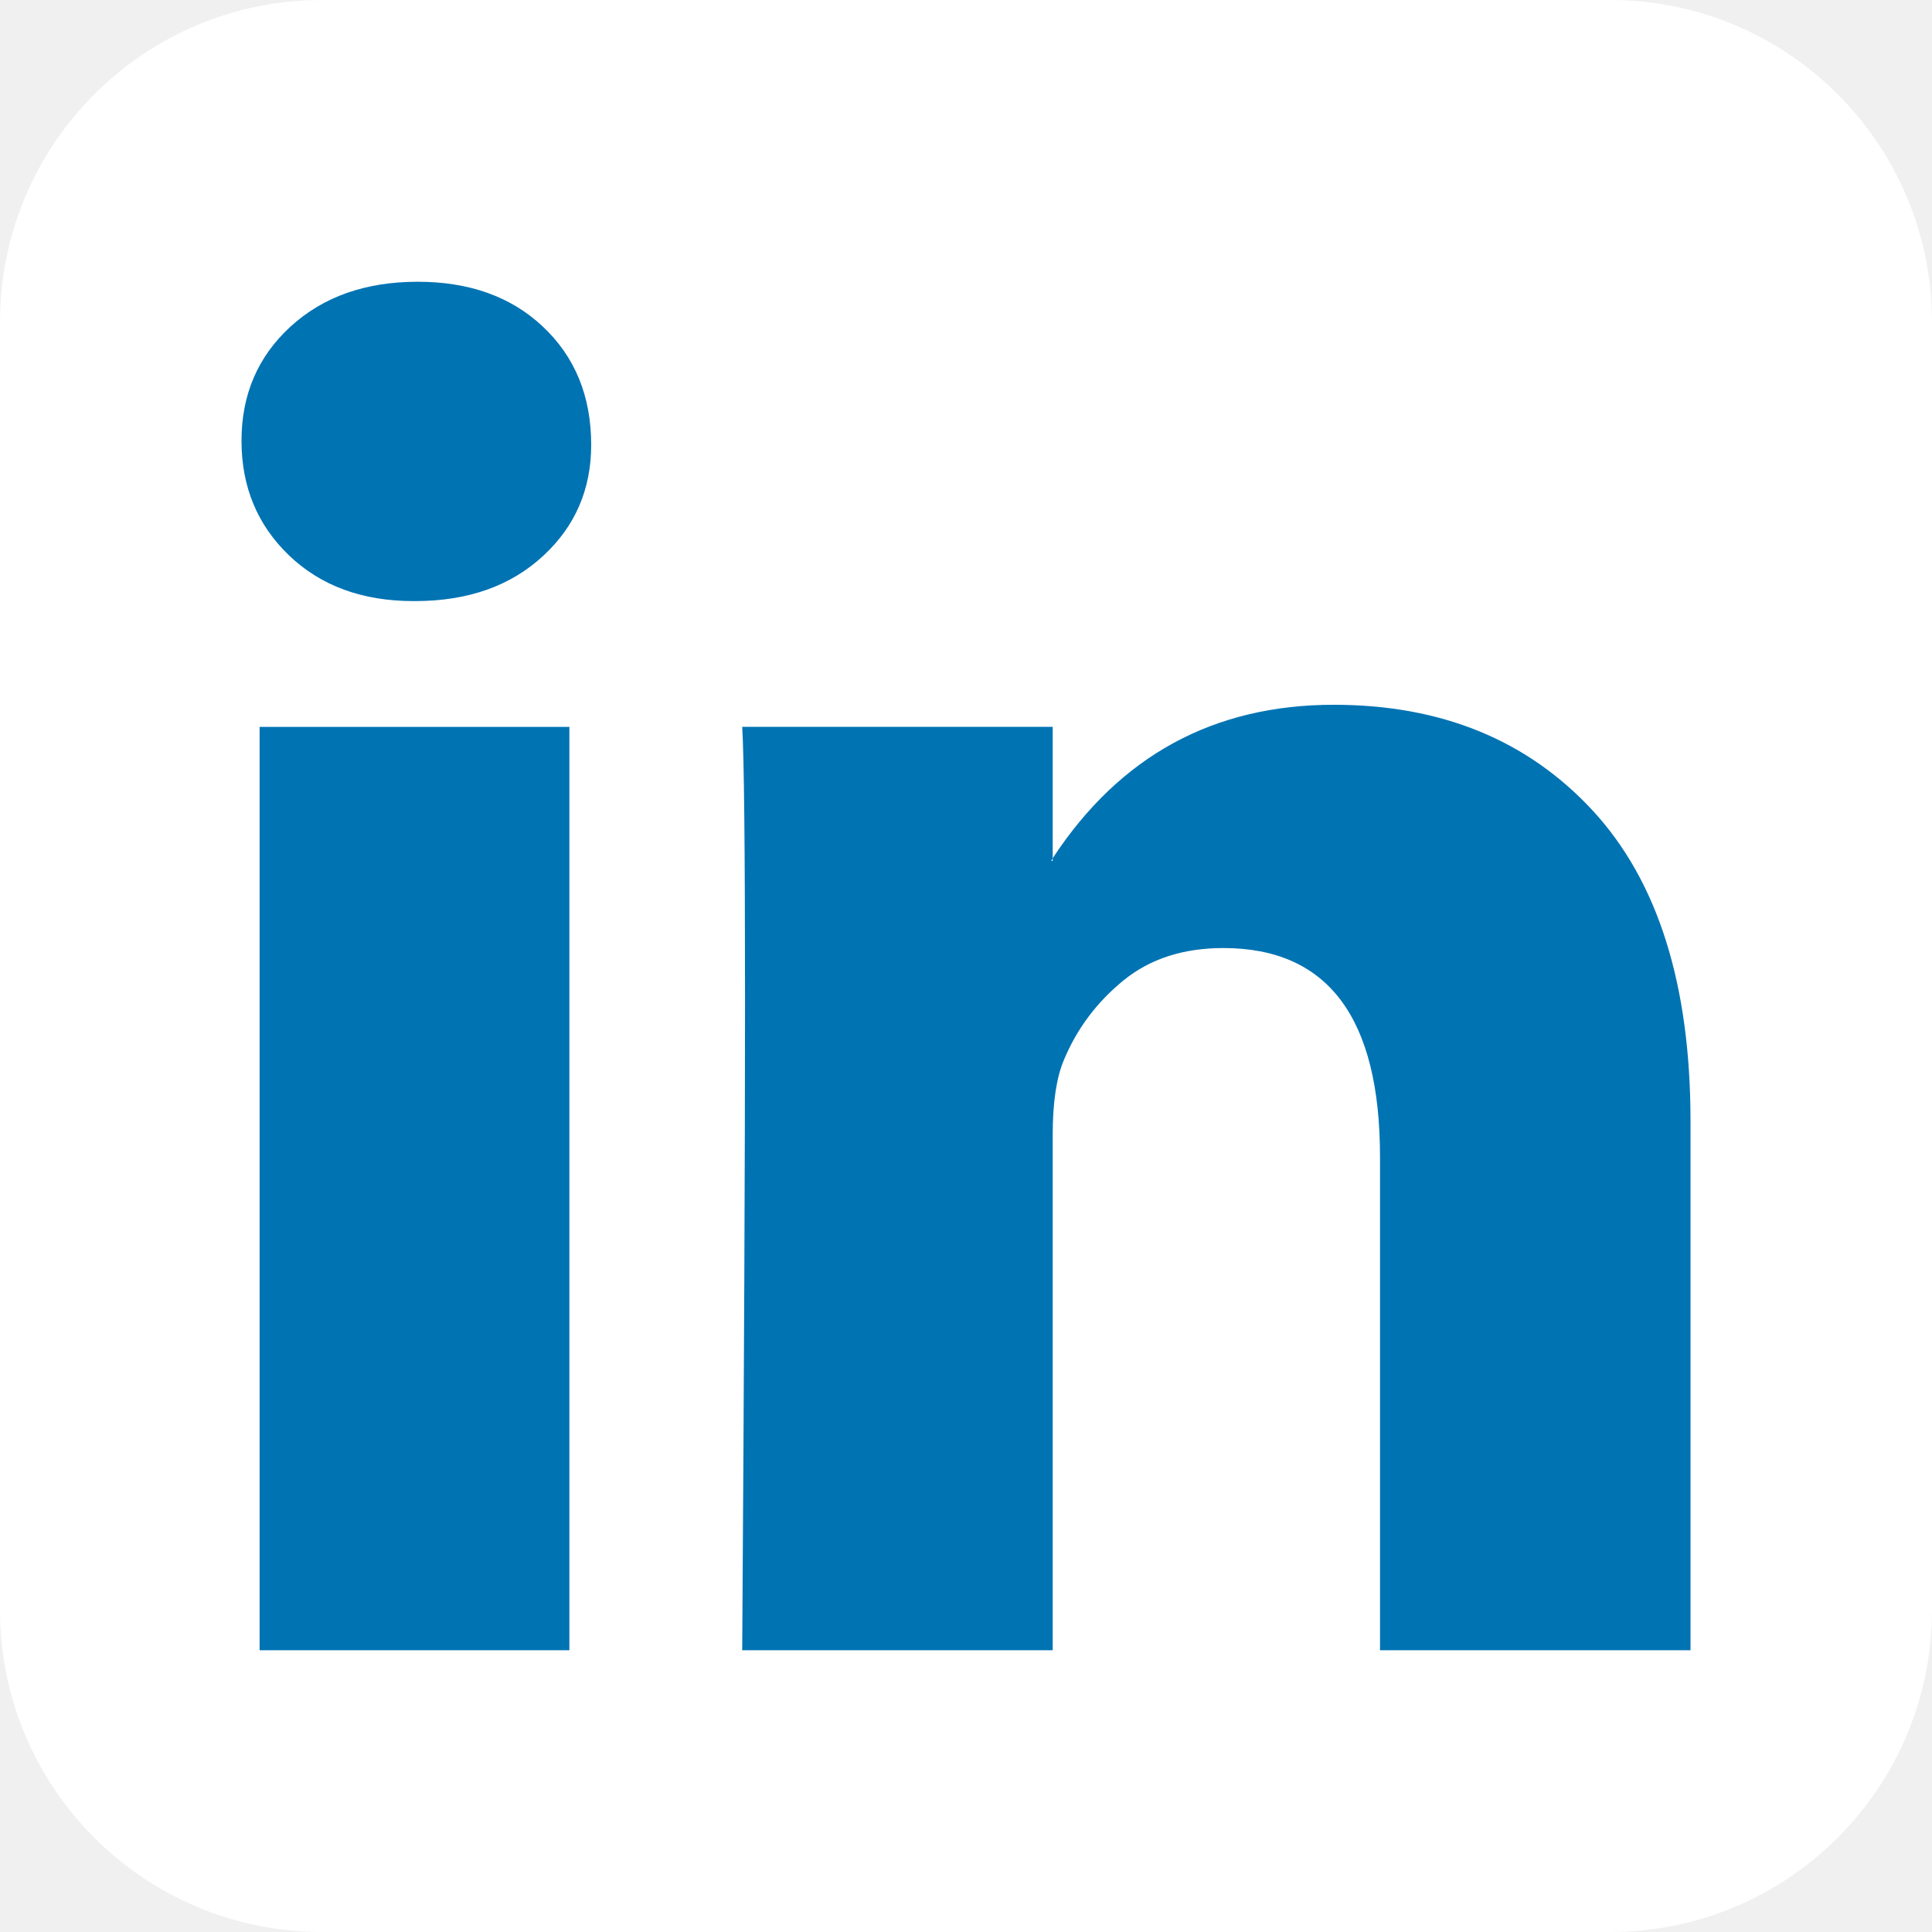
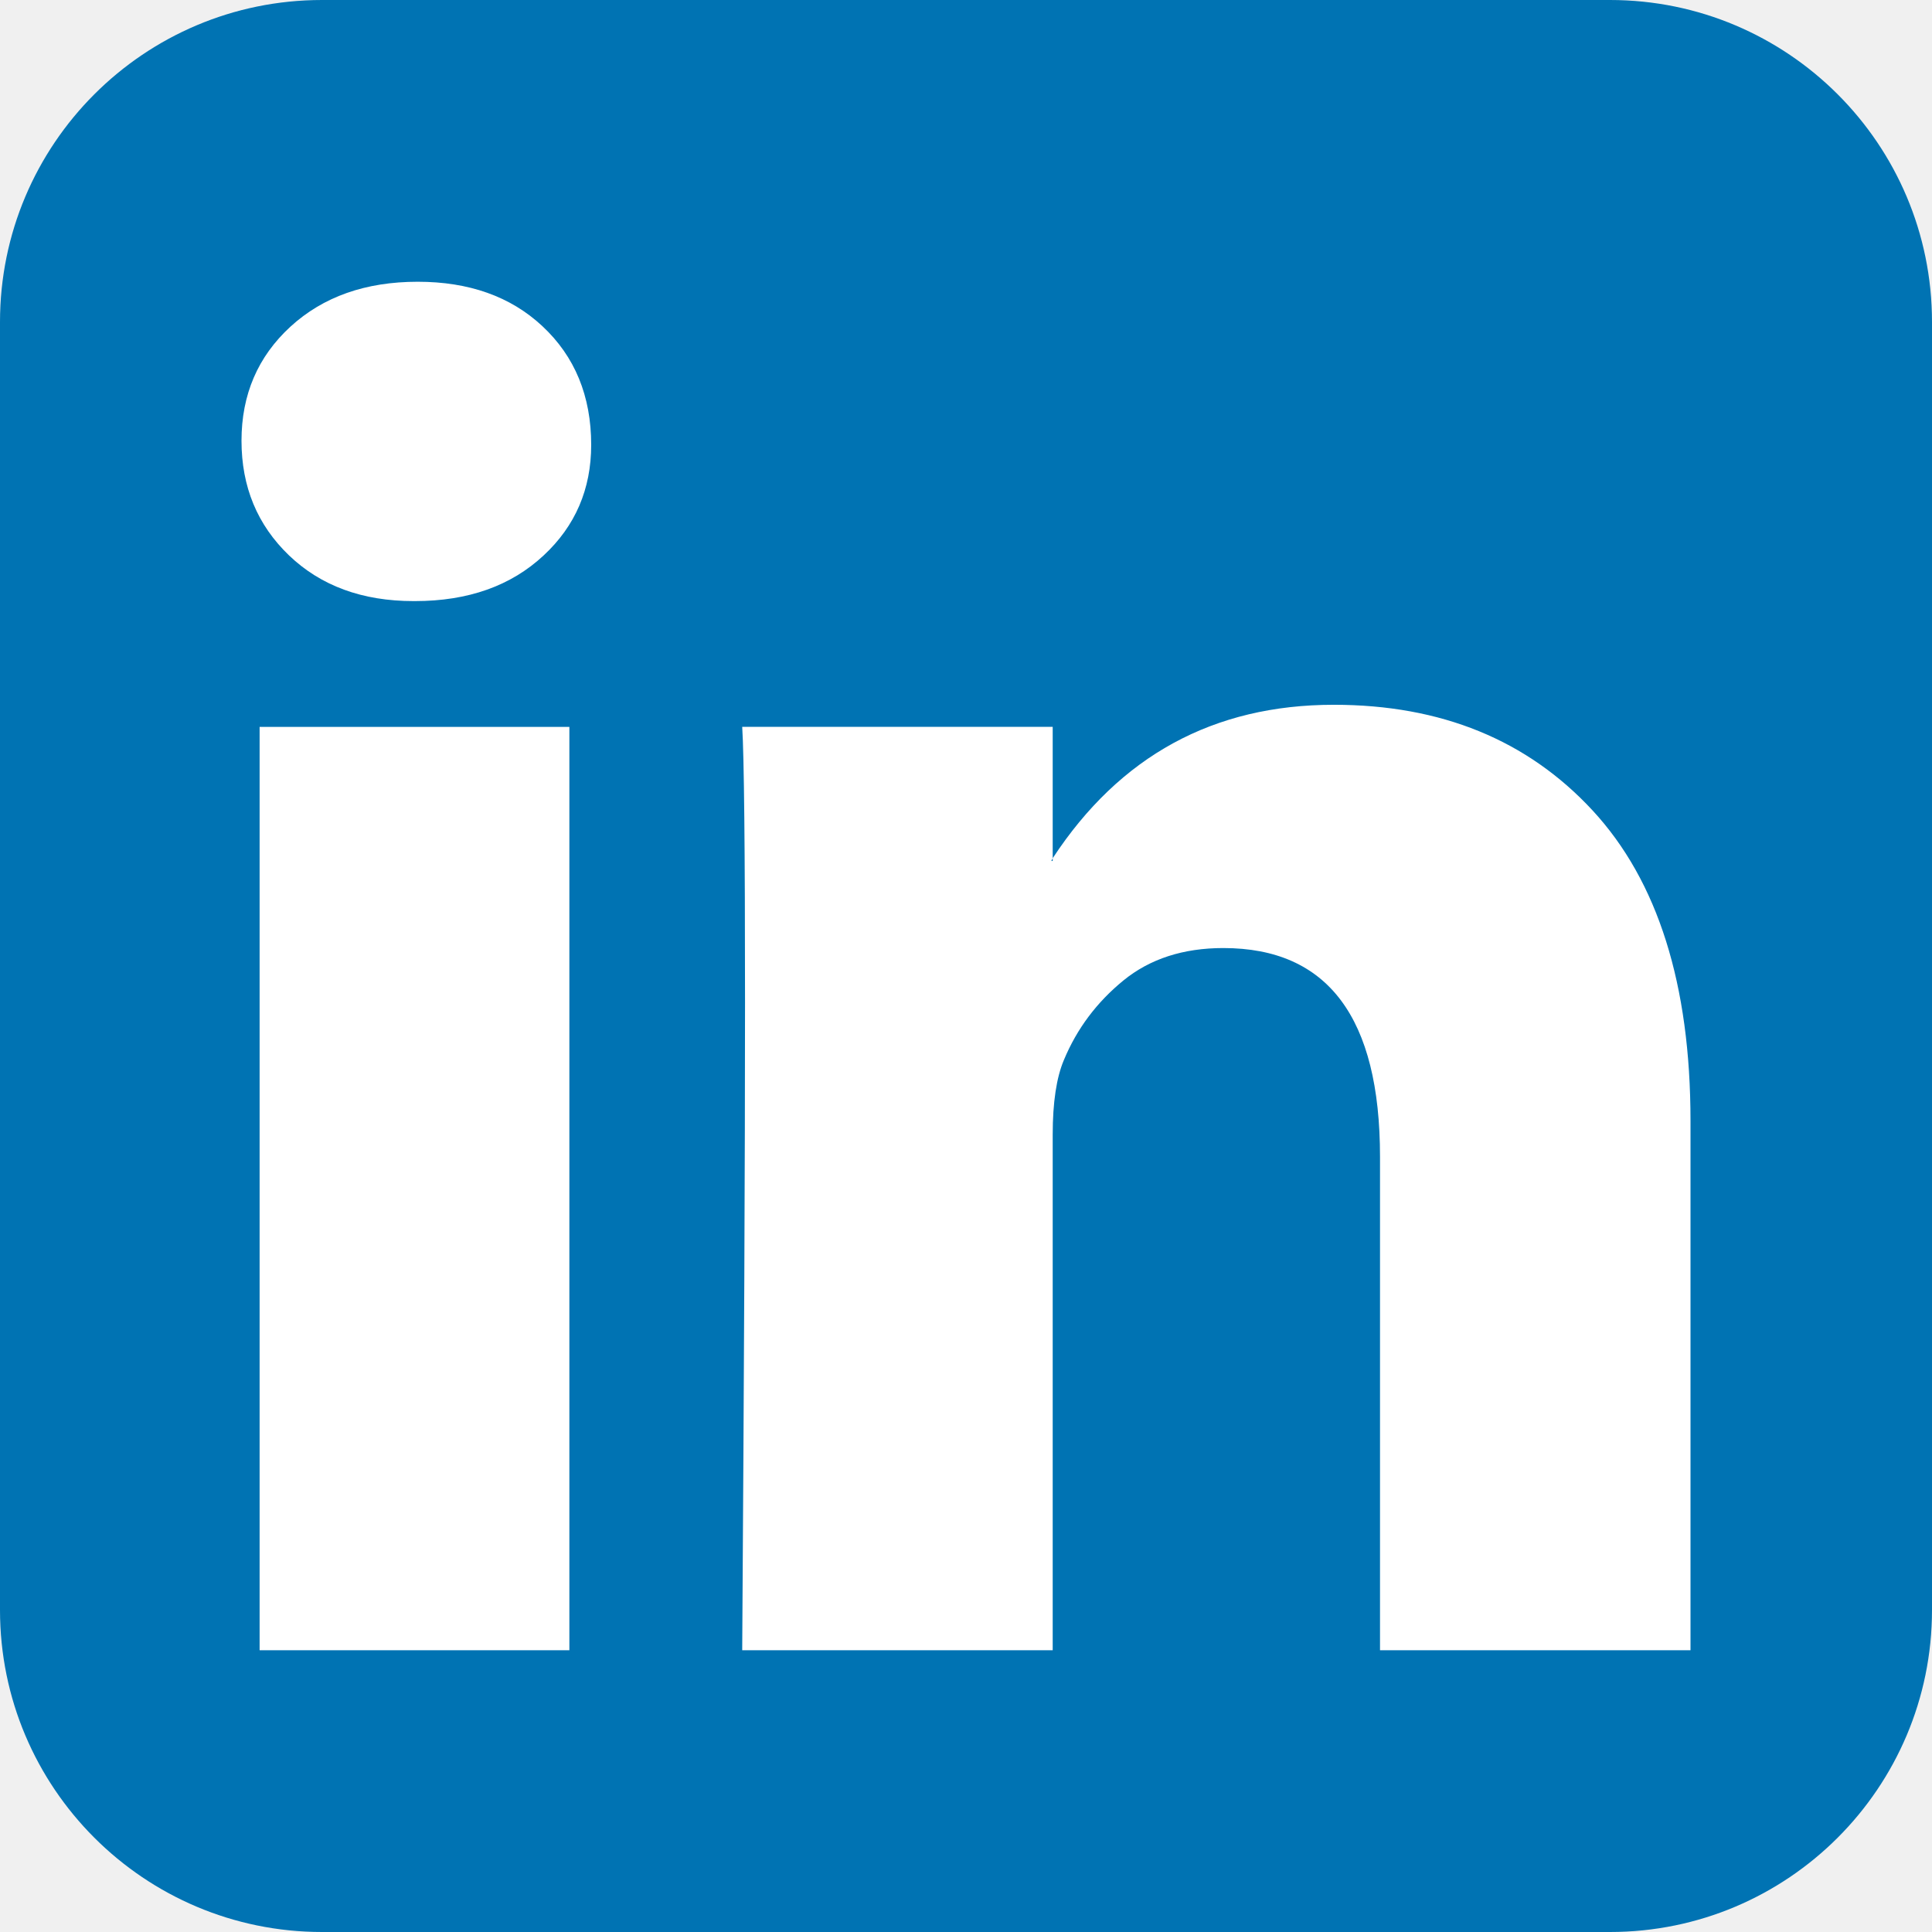
<svg xmlns="http://www.w3.org/2000/svg" width="24" height="24" viewBox="0 0 24 24">
  <g>
    <g>
      <g>
-         <path fill="#fff" d="M0 4a4 4 0 0 1 4-4h16a4 4 0 0 1 4 4v16a4 4 0 0 1-4 4H4a4 4 0 0 1-4-4z" />
+         <path fill="#0073b3" d="M0 4a4 4 0 0 1 4-4h16a4 4 0 0 1 4 4v16a4 4 0 0 1-4 4H4a4 4 0 0 1-4-4z" />
      </g>
      <g>
-         <path fill="#0073b3" d="M9.255 12.446c0-1.911-.012-3.05-.035-3.417h3.857v1.632l-.017.034h.017v-.034c.834-1.271 1.998-1.906 3.492-1.906 1.333 0 2.404.437 3.215 1.313.81.876 1.216 2.161 1.216 3.855V20.5h-3.857v-6.13c0-1.729-.649-2.593-1.946-2.593-.498 0-.912.134-1.242.403-.33.27-.577.598-.739.988-.092.217-.139.526-.139.927V20.5H9.22c.023-3.457.035-6.142.035-8.054zM3.225 20.5V9.03h3.848V20.5zM3 5.475c0-.573.203-1.045.608-1.417.406-.372.933-.558 1.581-.558.637 0 1.153.183 1.547.55.405.377.608.87.608 1.476 0 .55-.197 1.008-.591 1.374-.405.378-.938.567-1.599.567h-.017c-.637 0-1.152-.19-1.546-.567C3.197 6.522 3 6.047 3 5.475z" />
+         <path fill="#fff" d="M9.255 12.446c0-1.911-.012-3.05-.035-3.417h3.857v1.632l-.017.034h.017v-.034c.834-1.271 1.998-1.906 3.492-1.906 1.333 0 2.404.437 3.215 1.313.81.876 1.216 2.161 1.216 3.855V20.5h-3.857v-6.13c0-1.729-.649-2.593-1.946-2.593-.498 0-.912.134-1.242.403-.33.27-.577.598-.739.988-.092.217-.139.526-.139.927V20.5H9.22c.023-3.457.035-6.142.035-8.054zM3.225 20.5V9.03h3.848V20.5zM3 5.475c0-.573.203-1.045.608-1.417.406-.372.933-.558 1.581-.558.637 0 1.153.183 1.547.55.405.377.608.87.608 1.476 0 .55-.197 1.008-.591 1.374-.405.378-.938.567-1.599.567h-.017c-.637 0-1.152-.19-1.546-.567C3.197 6.522 3 6.047 3 5.475z" />
      </g>
    </g>
  </g>
</svg>
